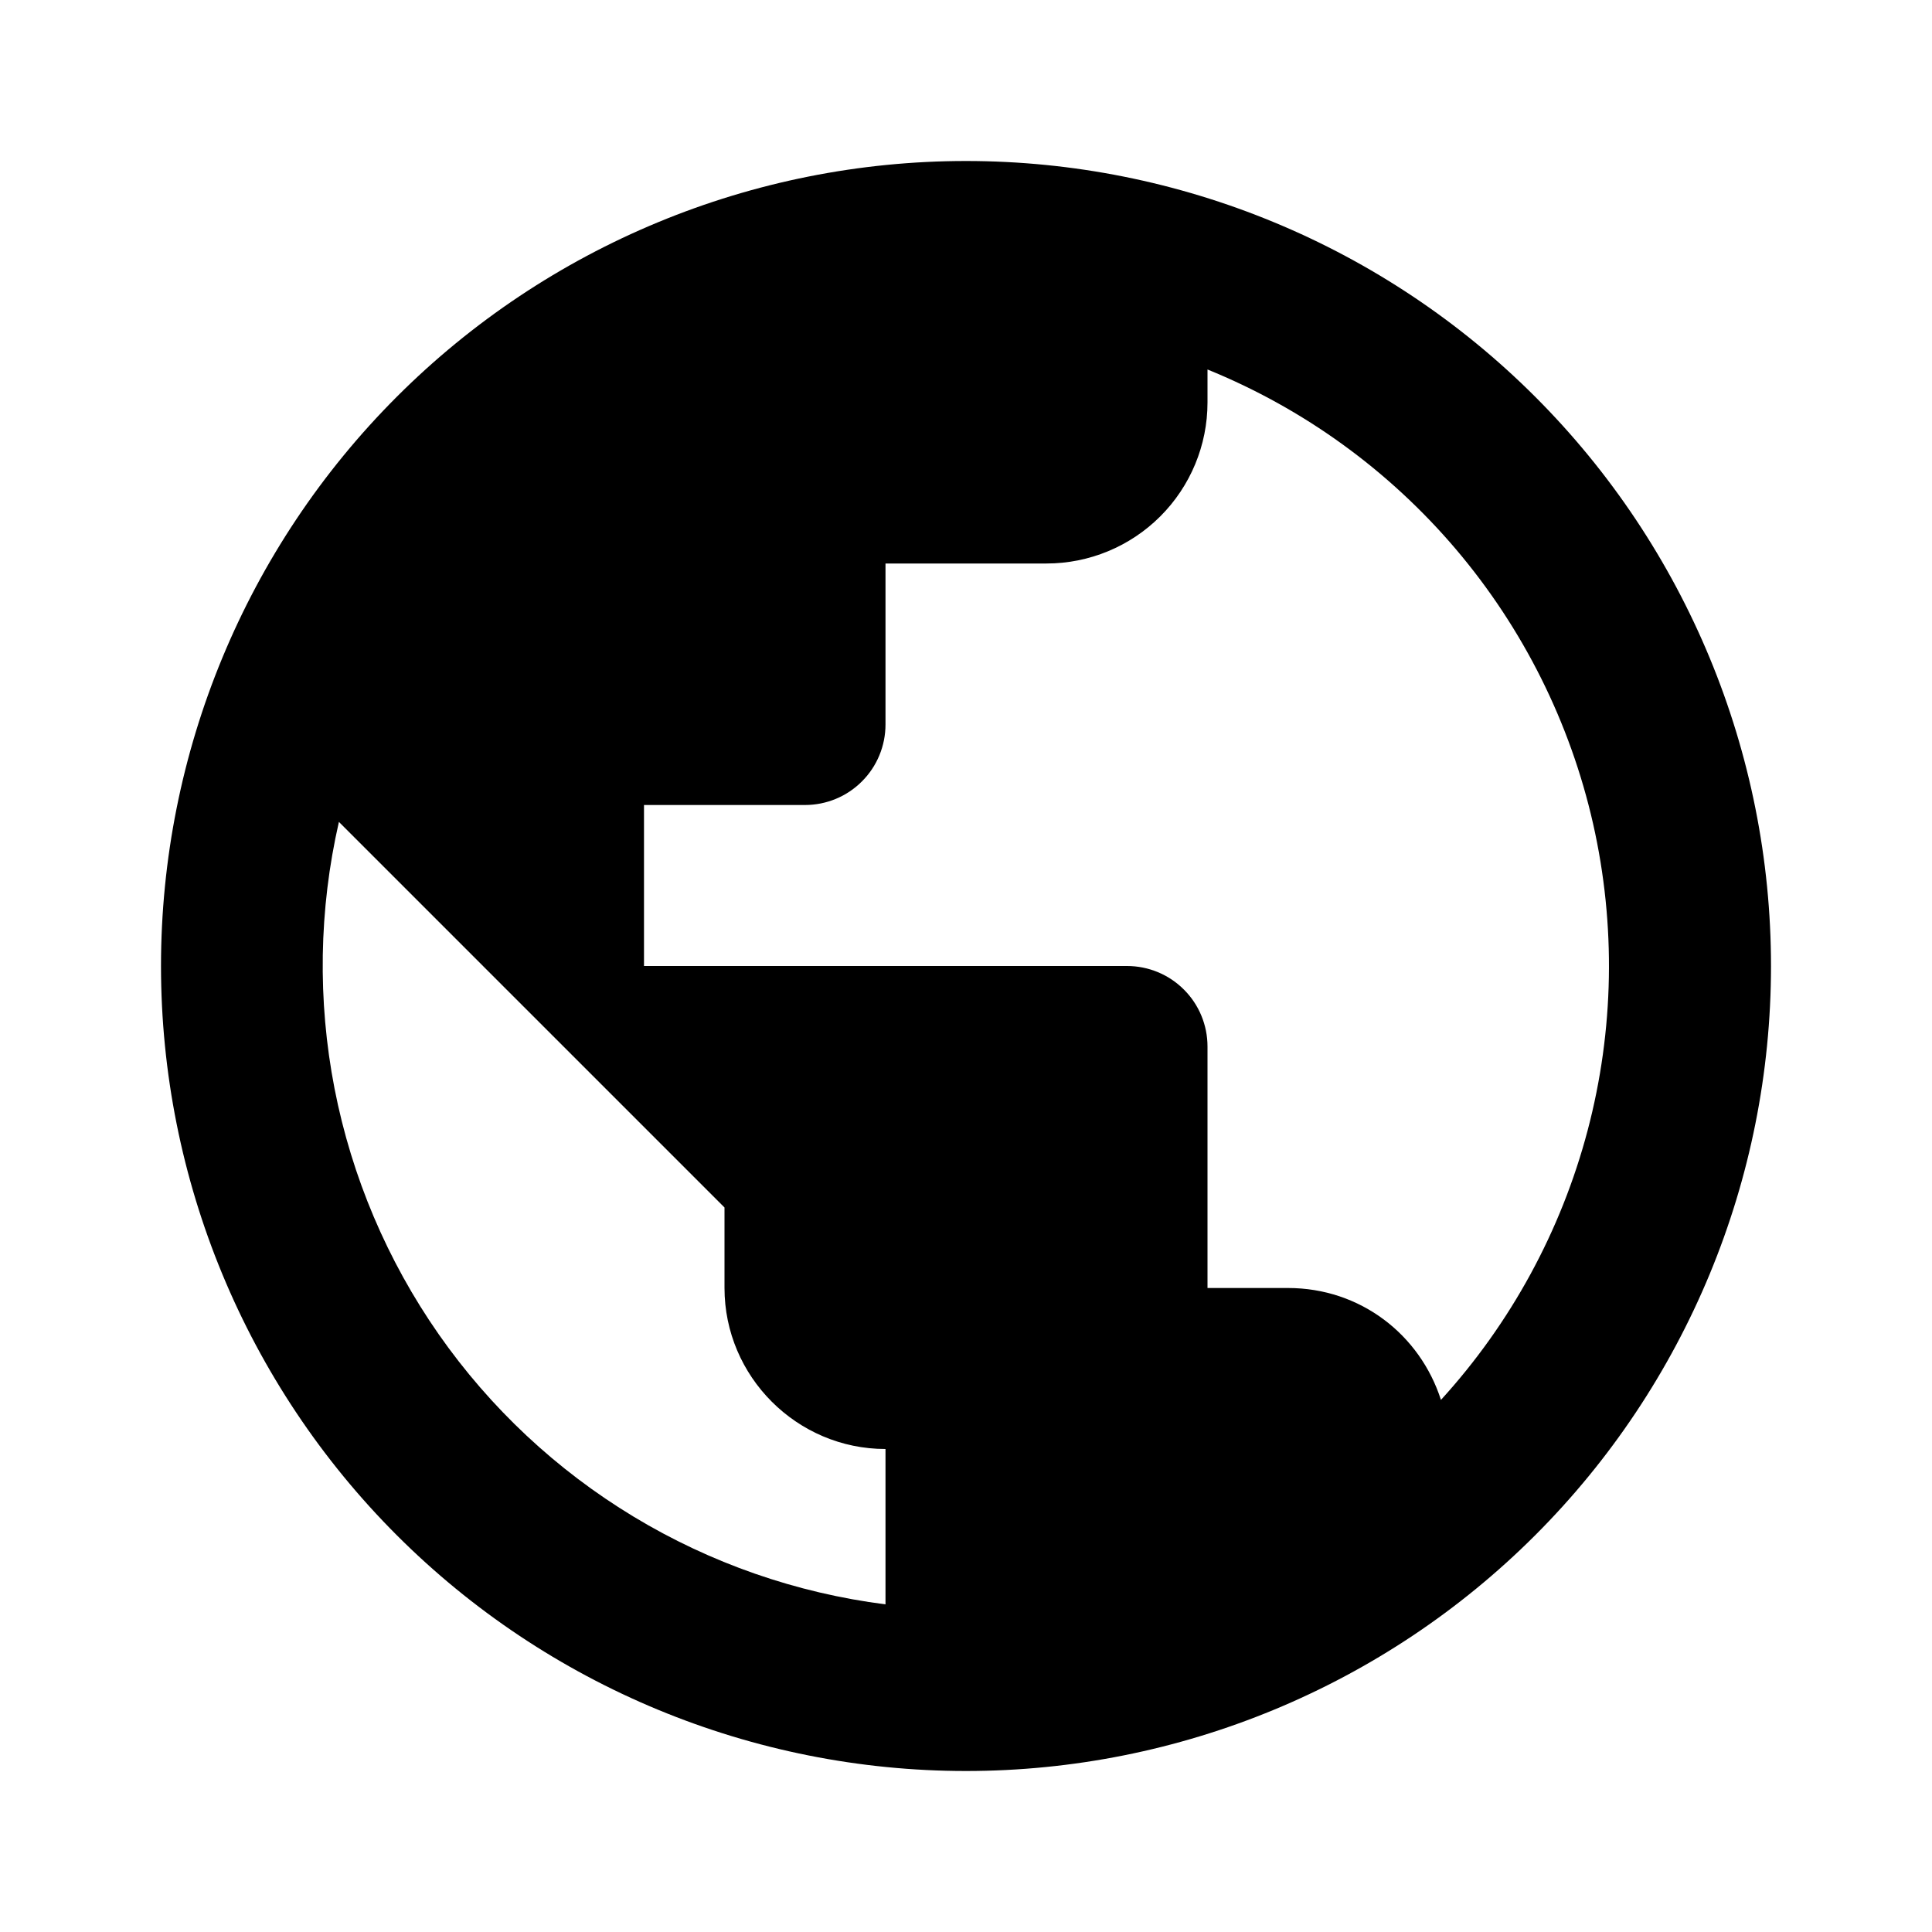
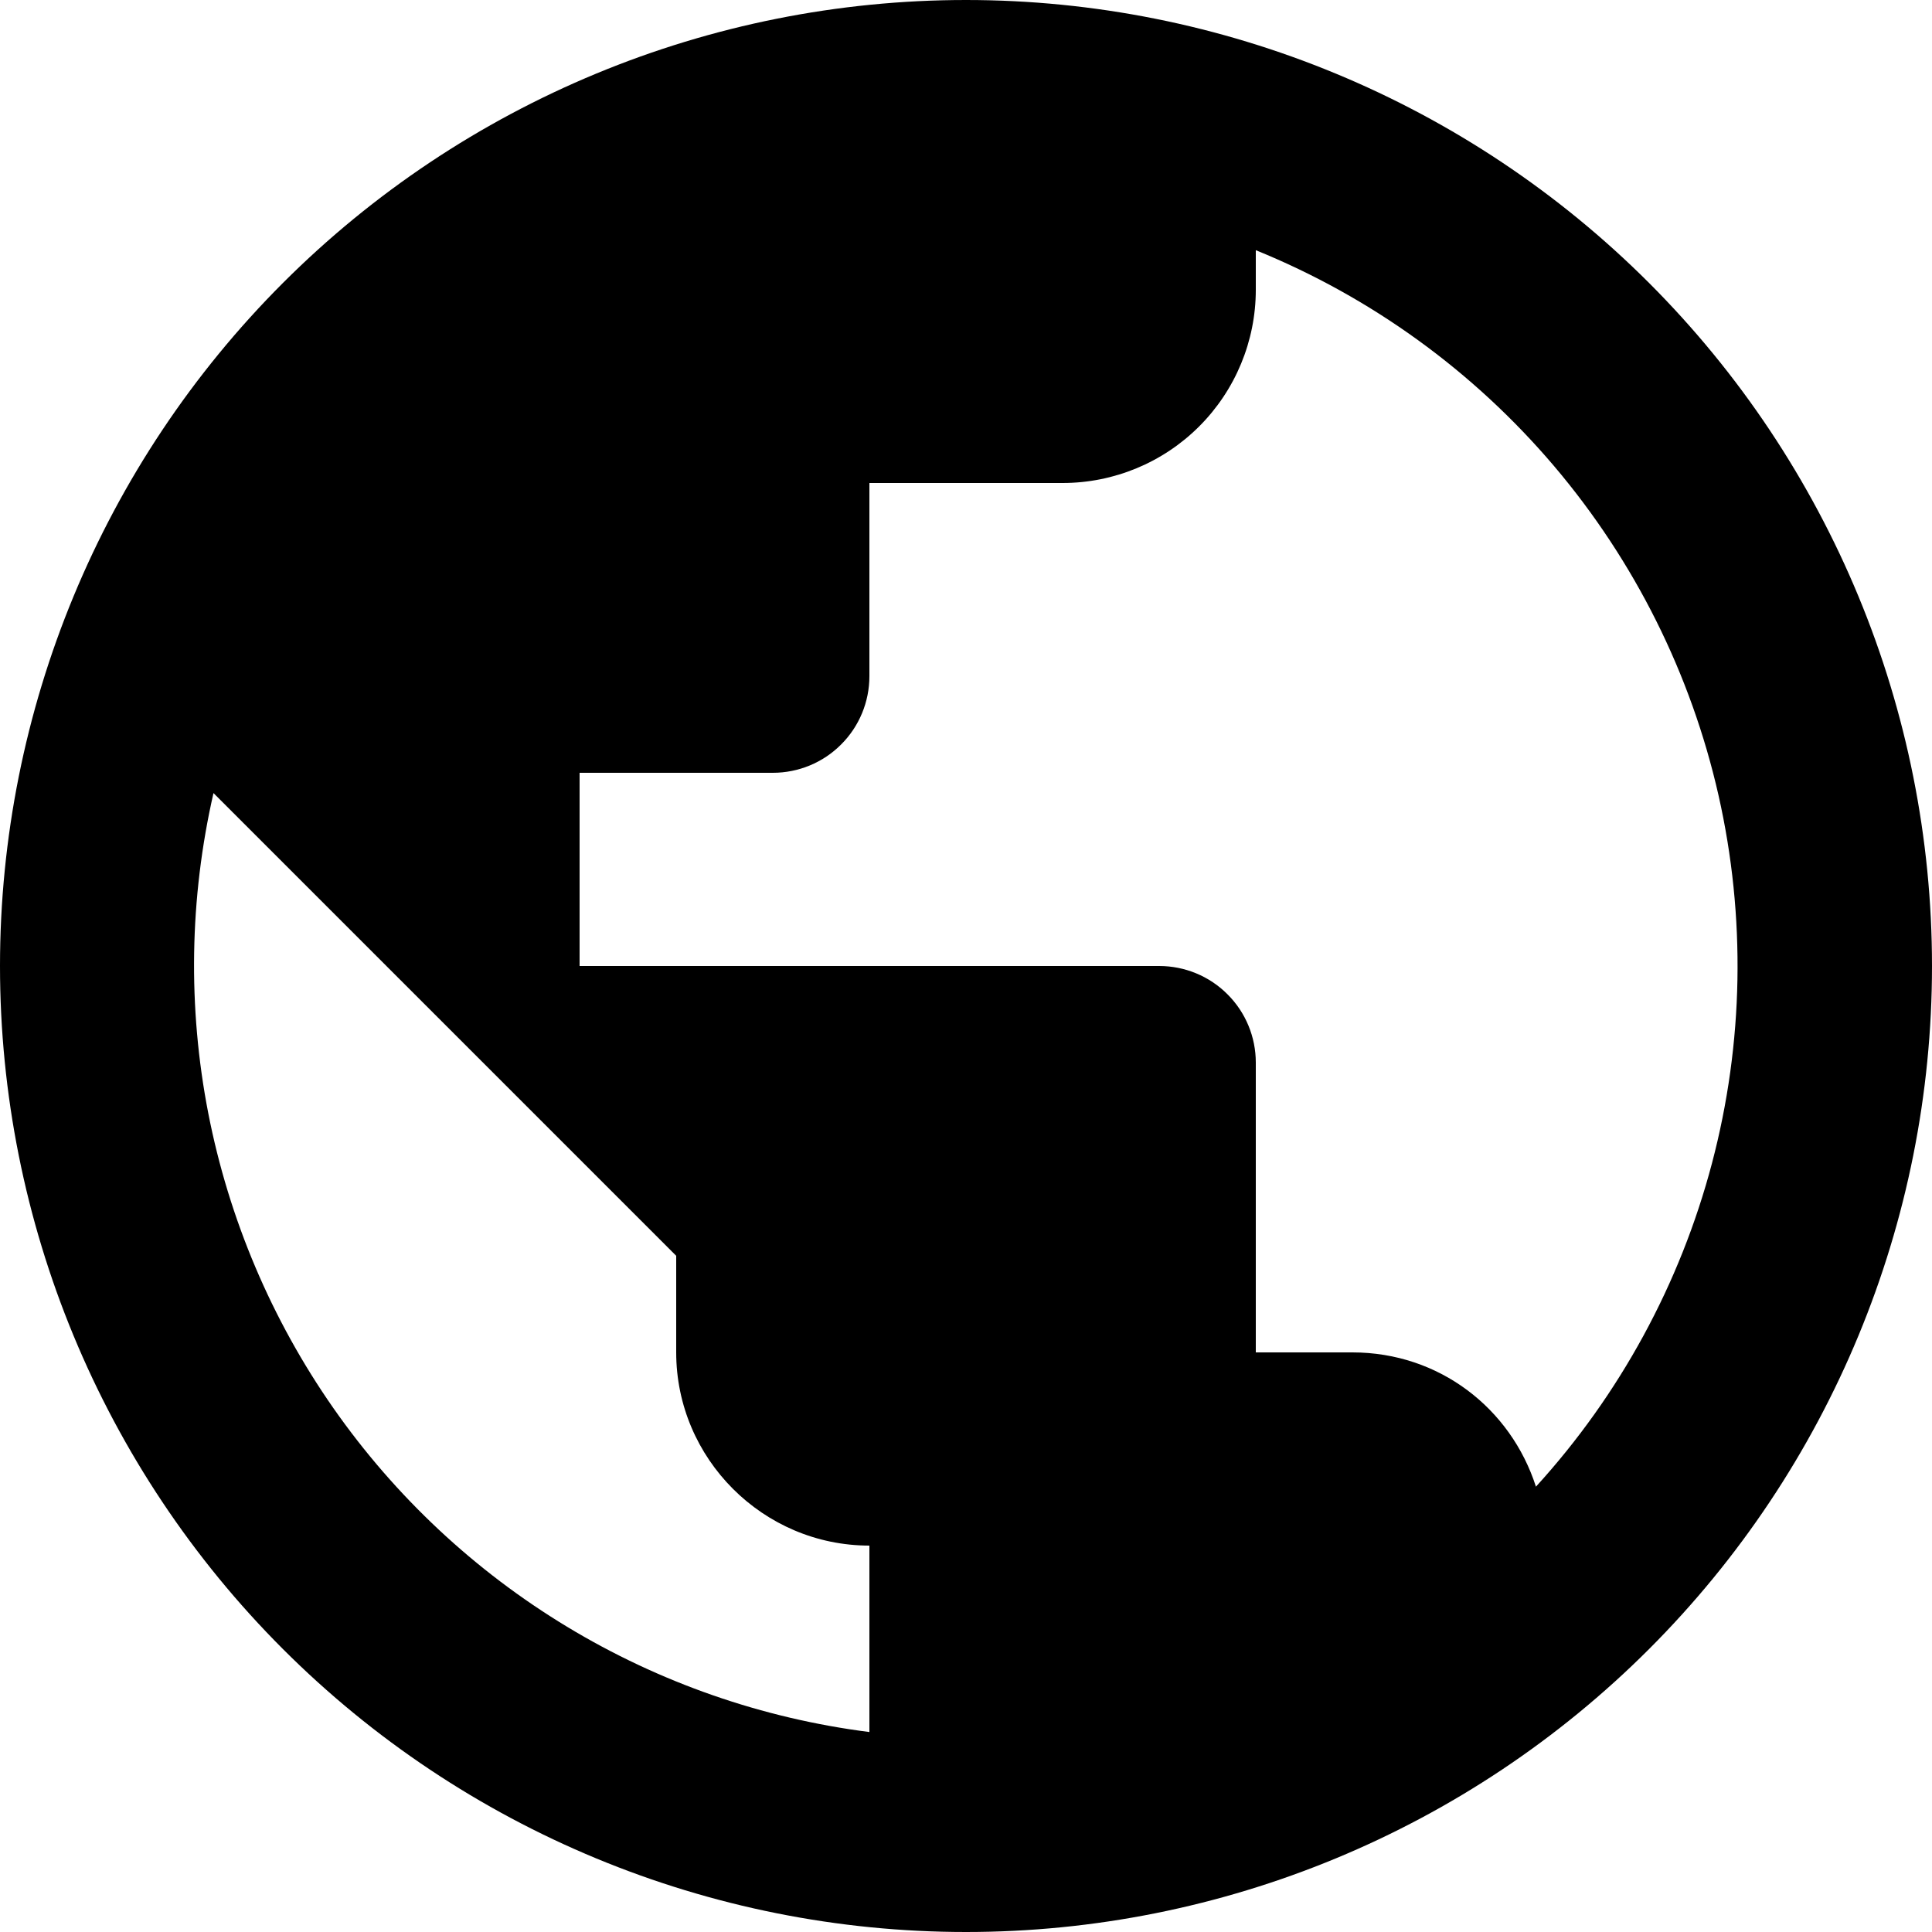
- <svg xmlns="http://www.w3.org/2000/svg" width="24" height="24" viewBox="0 0 24 24" fill="none">
-   <path d="M12 2C9.348 2 6.804 3.054 4.929 4.929C3.054 6.804 2 9.348 2 12C2 14.652 3.054 17.196 4.929 19.071C6.804 20.946 9.348 22 12 22C14.652 22 17.196 20.946 19.071 19.071C20.946 17.196 22 14.652 22 12C22 9.348 20.946 6.804 19.071 4.929C17.196 3.054 14.652 2 12 2V2ZM11 19.93C9.892 19.789 8.826 19.418 7.87 18.84C6.914 18.262 6.09 17.491 5.45 16.575C4.811 15.66 4.37 14.62 4.156 13.524C3.943 12.428 3.961 11.299 4.21 10.21L9 15V16C9 17.1 9.9 18 11 18V19.93ZM17.9 17.39C17.64 16.58 16.9 16 16 16H15V13C15 12.735 14.895 12.48 14.707 12.293C14.52 12.105 14.265 12 14 12H8V10H10C10.265 10 10.52 9.895 10.707 9.707C10.895 9.52 11 9.265 11 9V7H13C13.53 7 14.039 6.789 14.414 6.414C14.789 6.039 15 5.53 15 5V4.59C16.194 5.075 17.253 5.842 18.087 6.824C18.921 7.807 19.505 8.976 19.79 10.233C20.074 11.49 20.051 12.797 19.722 14.043C19.393 15.289 18.768 16.438 17.9 17.39V17.39Z" fill="black" />
+ <svg xmlns="http://www.w3.org/2000/svg" width="20" height="20" viewBox="0 0 20 20" fill="none">
+   <path d="M10 0C7.348 0 4.804 1.054 2.929 2.929C1.054 4.804 0 7.348 0 10C0 12.652 1.054 15.196 2.929 17.071C4.804 18.946 7.348 20 10 20C12.652 20 15.196 18.946 17.071 17.071C18.946 15.196 20 12.652 20 10C20 7.348 18.946 4.804 17.071 2.929C15.196 1.054 12.652 0 10 0ZM9 17.93C7.892 17.789 6.826 17.418 5.87 16.84C4.914 16.262 4.09 15.491 3.45 14.575C2.811 13.66 2.37 12.62 2.156 11.524C1.943 10.428 1.961 9.299 2.21 8.21L7 13V14C7 15.1 7.9 16 9 16V17.93ZM15.9 15.39C15.64 14.58 14.9 14 14 14H13V11C13 10.735 12.895 10.48 12.707 10.293C12.52 10.105 12.265 10 12 10H6V8H8C8.265 8 8.52 7.895 8.707 7.707C8.895 7.52 9 7.265 9 7V5H11C11.53 5 12.039 4.789 12.414 4.414C12.789 4.039 13 3.53 13 3V2.59C14.194 3.075 15.253 3.842 16.087 4.824C16.921 5.807 17.505 6.976 17.79 8.233C18.074 9.49 18.051 10.797 17.722 12.043C17.393 13.289 16.768 14.438 15.9 15.39Z" fill="black" />
</svg>
